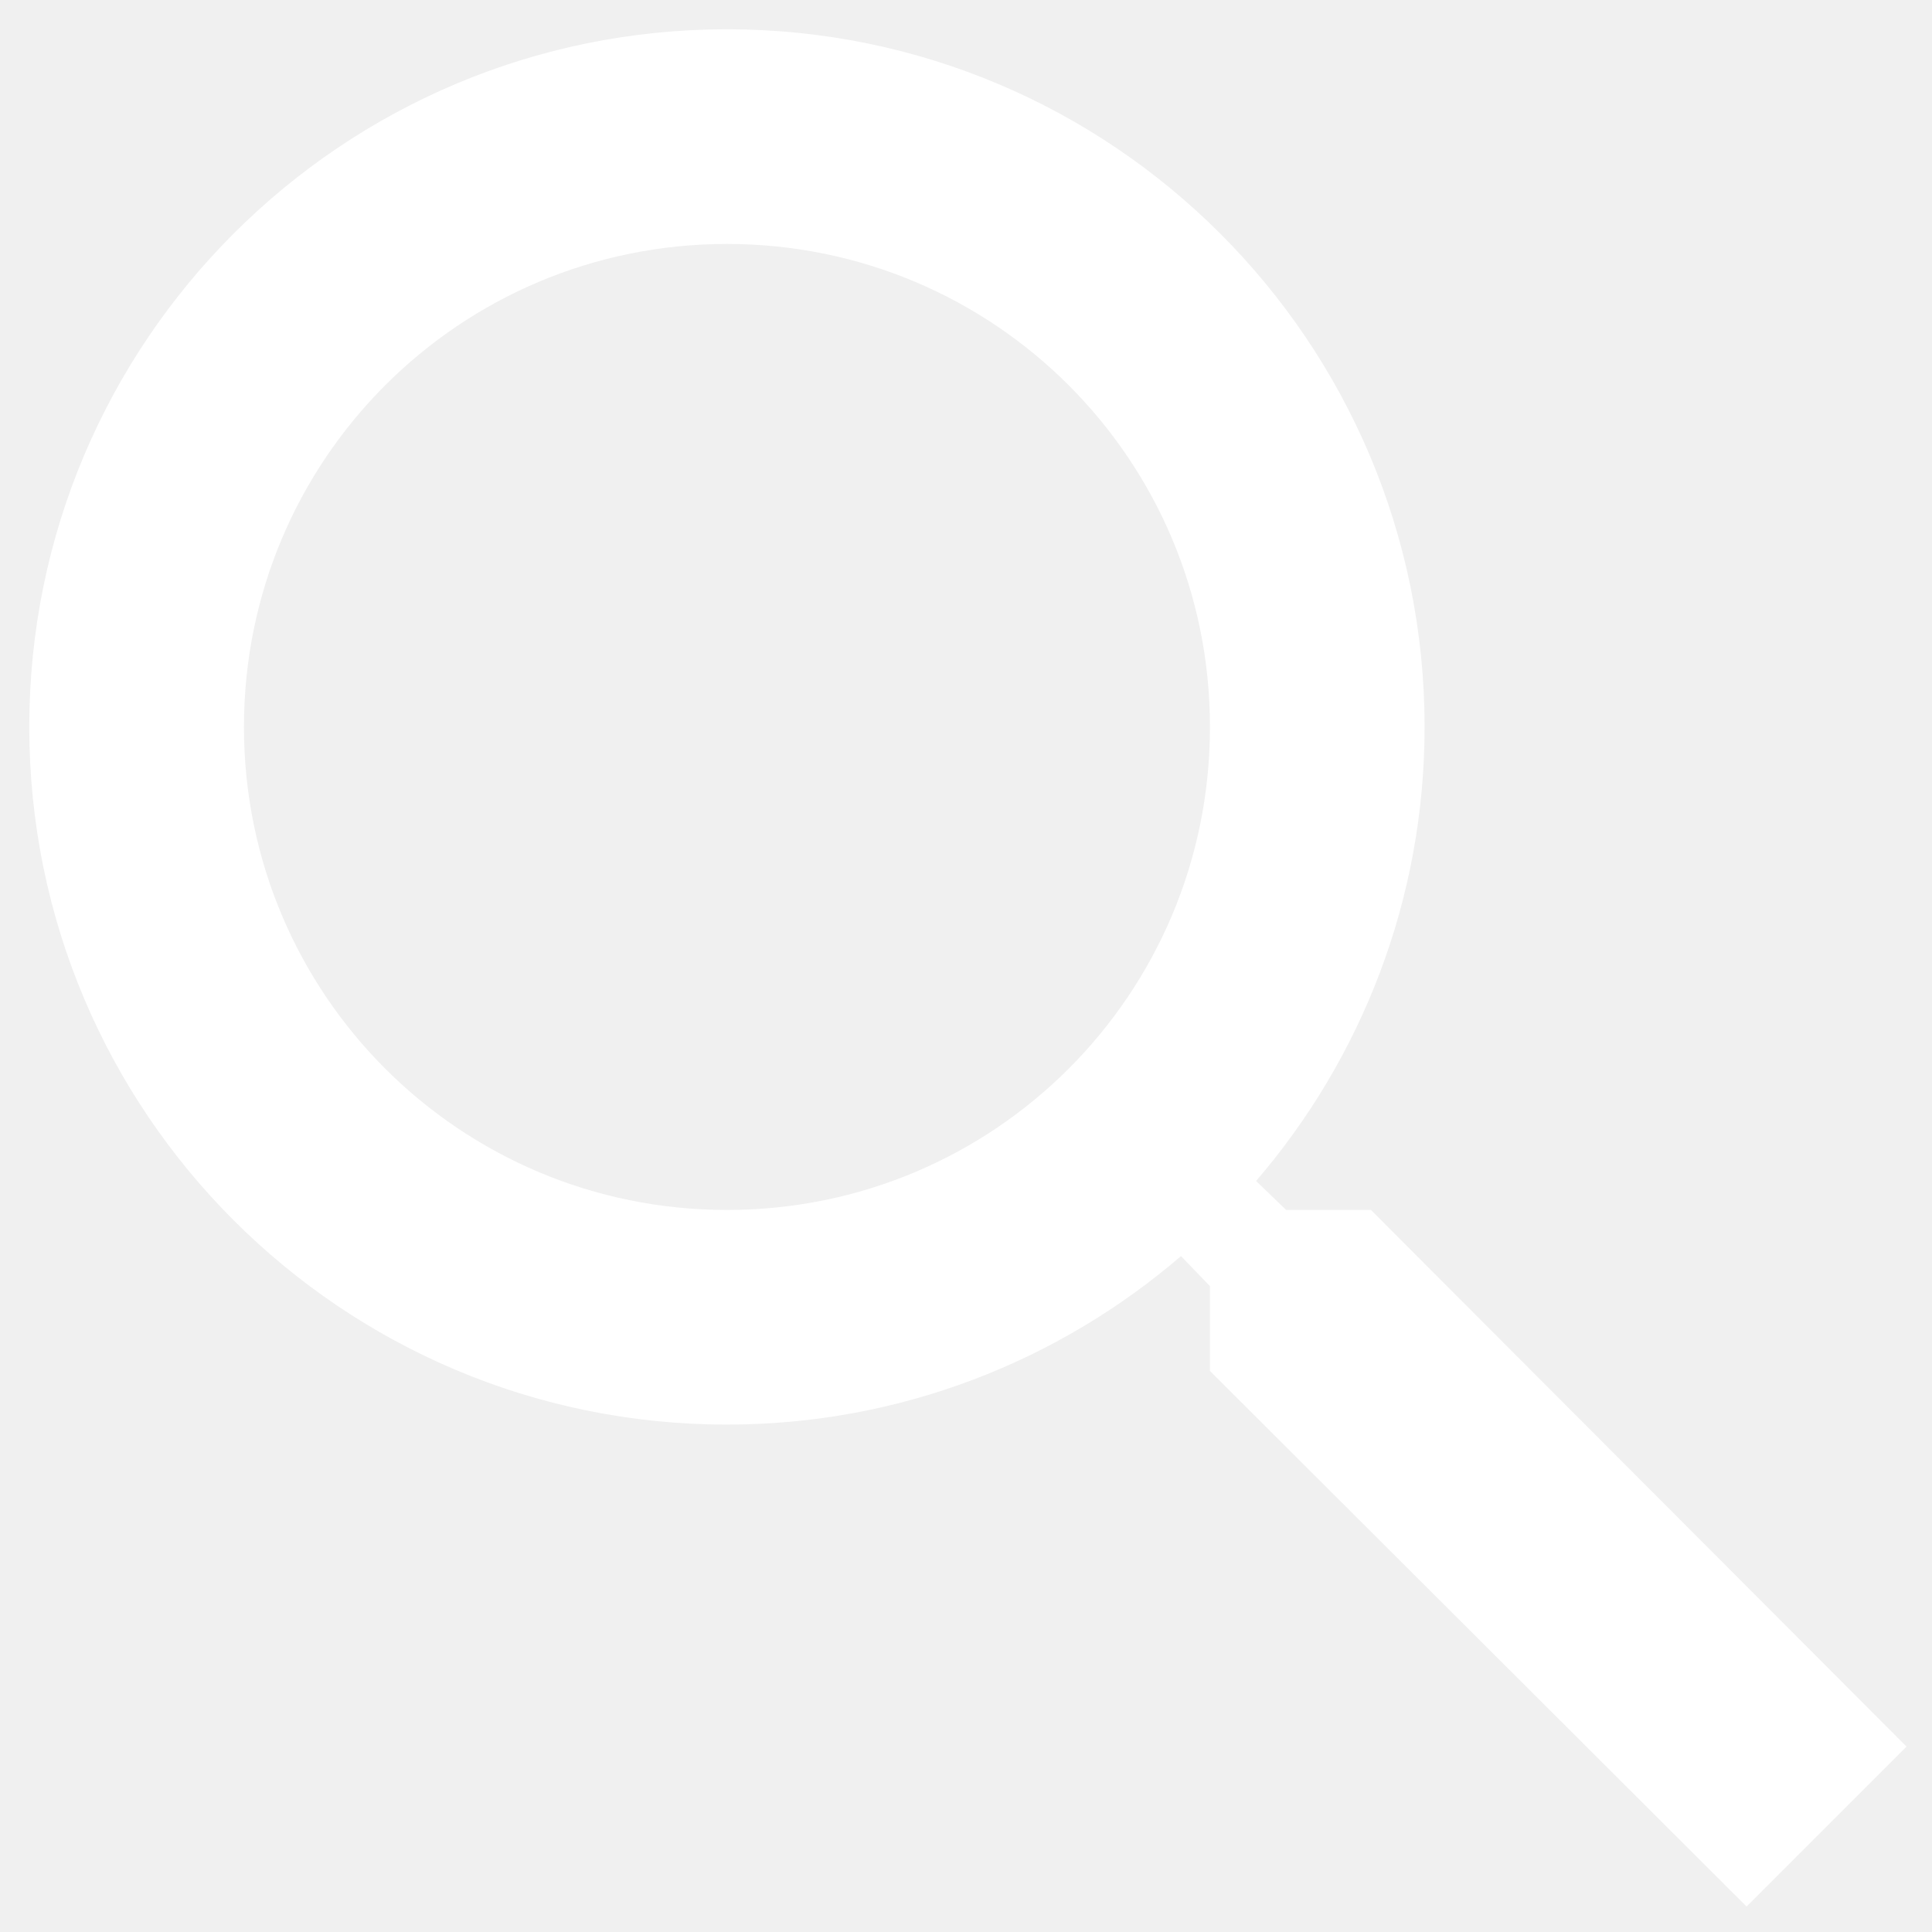
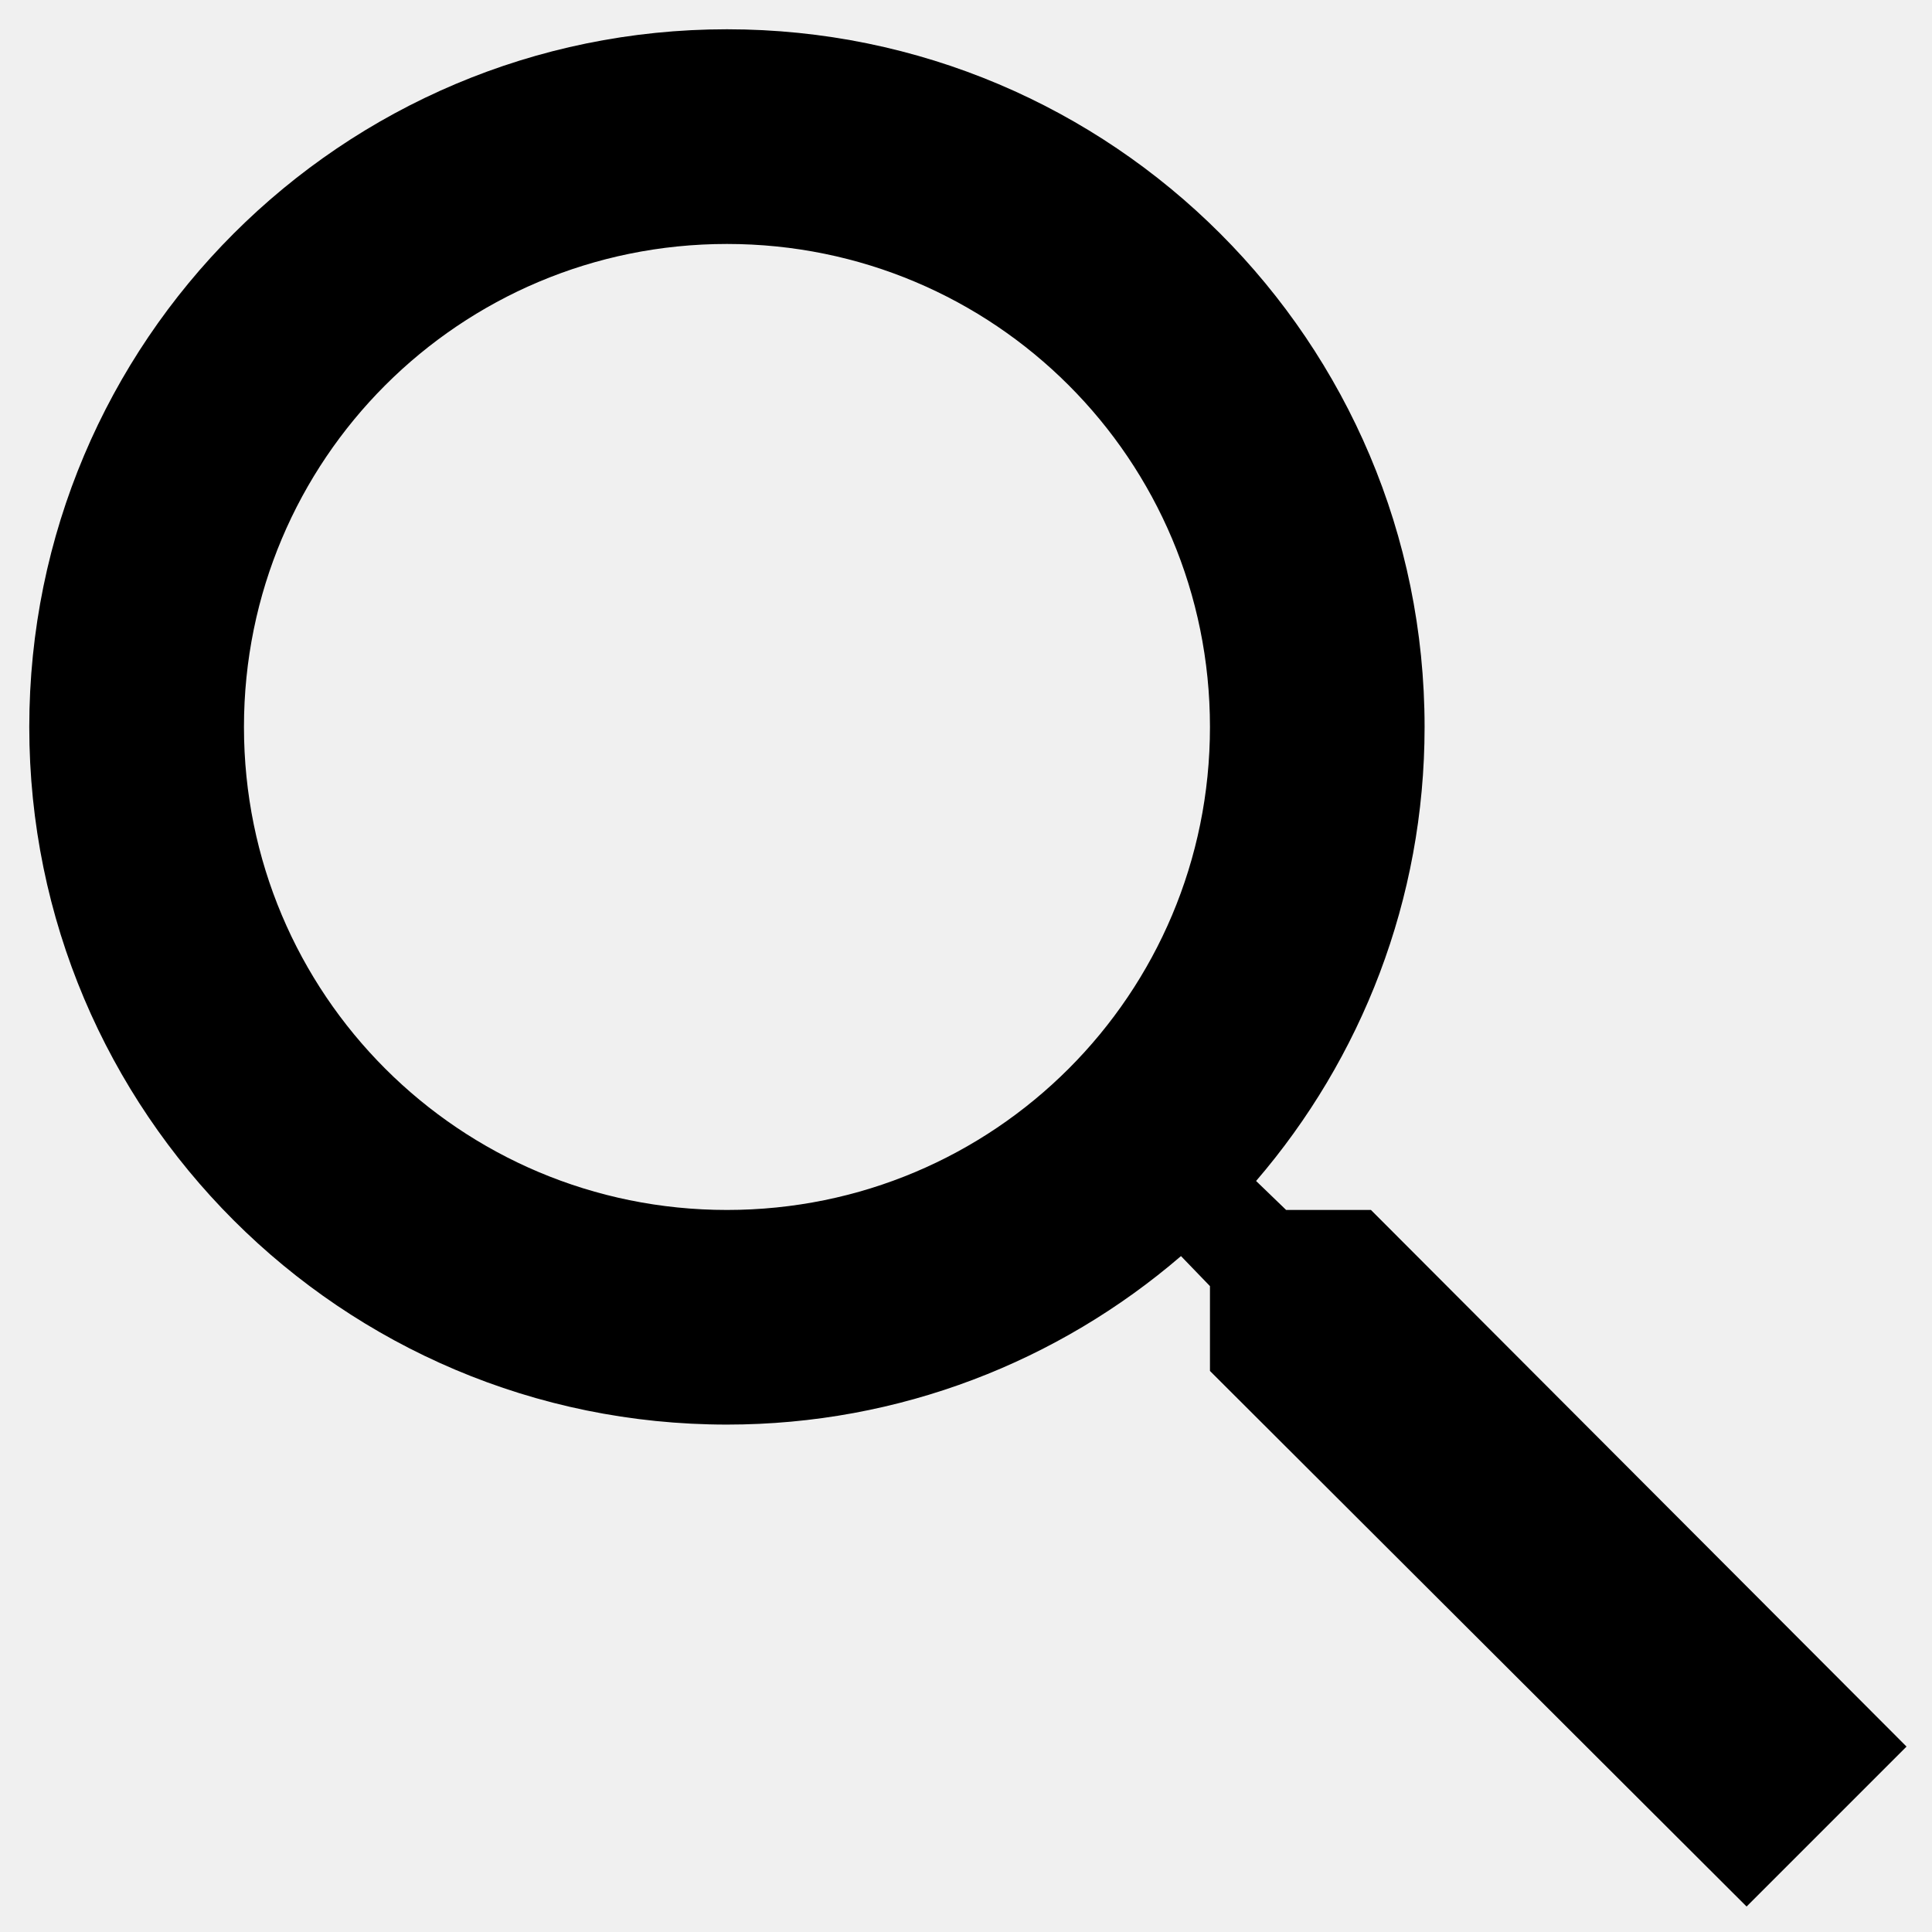
<svg xmlns="http://www.w3.org/2000/svg" width="33" height="33" viewBox="0 0 33 33" fill="none">
-   <path d="M23.417 20.667H21.968L21.455 20.172C23.252 18.082 24.333 15.368 24.333 12.417C24.333 5.835 18.998 0.5 12.417 0.5C5.835 0.5 0.5 5.835 0.5 12.417C0.5 18.998 5.835 24.333 12.417 24.333C15.368 24.333 18.082 23.252 20.172 21.455L20.667 21.968V23.417L29.833 32.565L32.565 29.833L23.417 20.667ZM12.417 20.667C7.852 20.667 4.167 16.982 4.167 12.417C4.167 7.852 7.852 4.167 12.417 4.167C16.982 4.167 20.667 7.852 20.667 12.417C20.667 16.982 16.982 20.667 12.417 20.667Z" fill="white" />
+   <path d="M23.417 20.667H21.968L21.455 20.172C23.252 18.082 24.333 15.368 24.333 12.417C24.333 5.835 18.998 0.5 12.417 0.5C5.835 0.5 0.5 5.835 0.5 12.417C0.5 18.998 5.835 24.333 12.417 24.333C15.368 24.333 18.082 23.252 20.172 21.455L20.667 21.968V23.417L29.833 32.565L32.565 29.833L23.417 20.667ZM12.417 20.667C7.852 20.667 4.167 16.982 4.167 12.417C4.167 7.852 7.852 4.167 12.417 4.167C16.982 4.167 20.667 7.852 20.667 12.417C20.667 16.982 16.982 20.667 12.417 20.667Z" fill="black" />
</svg>
